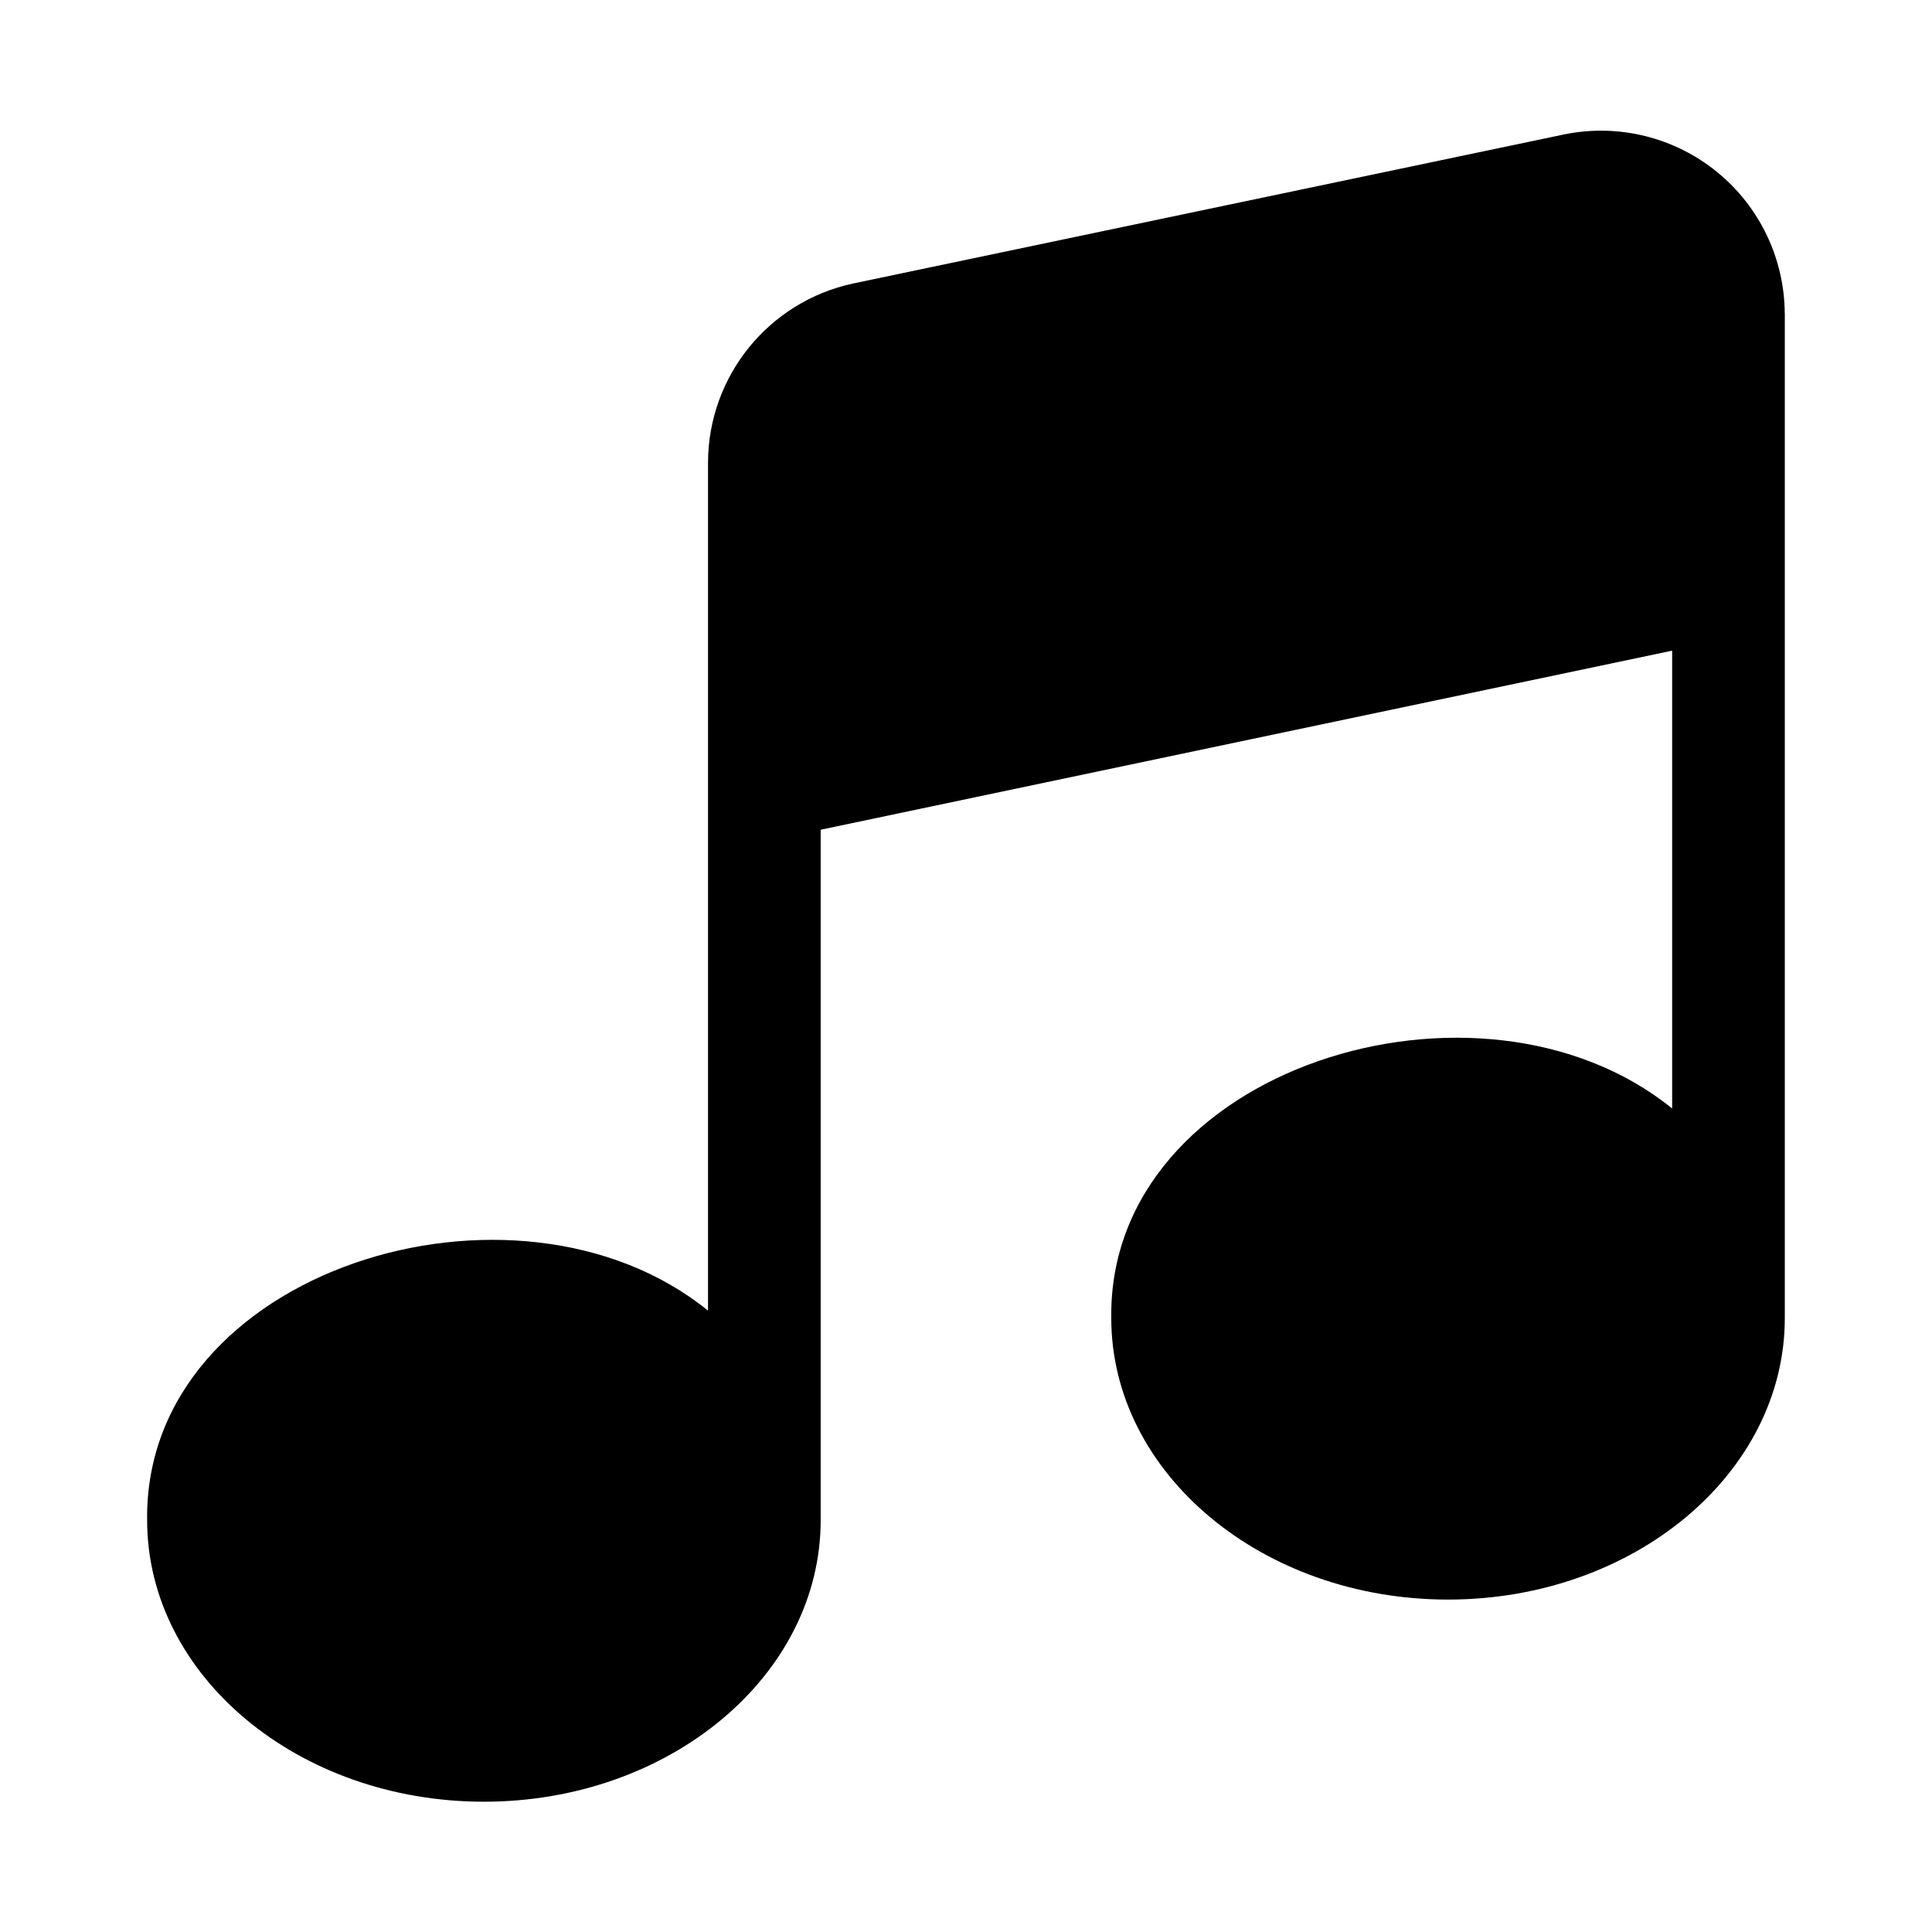
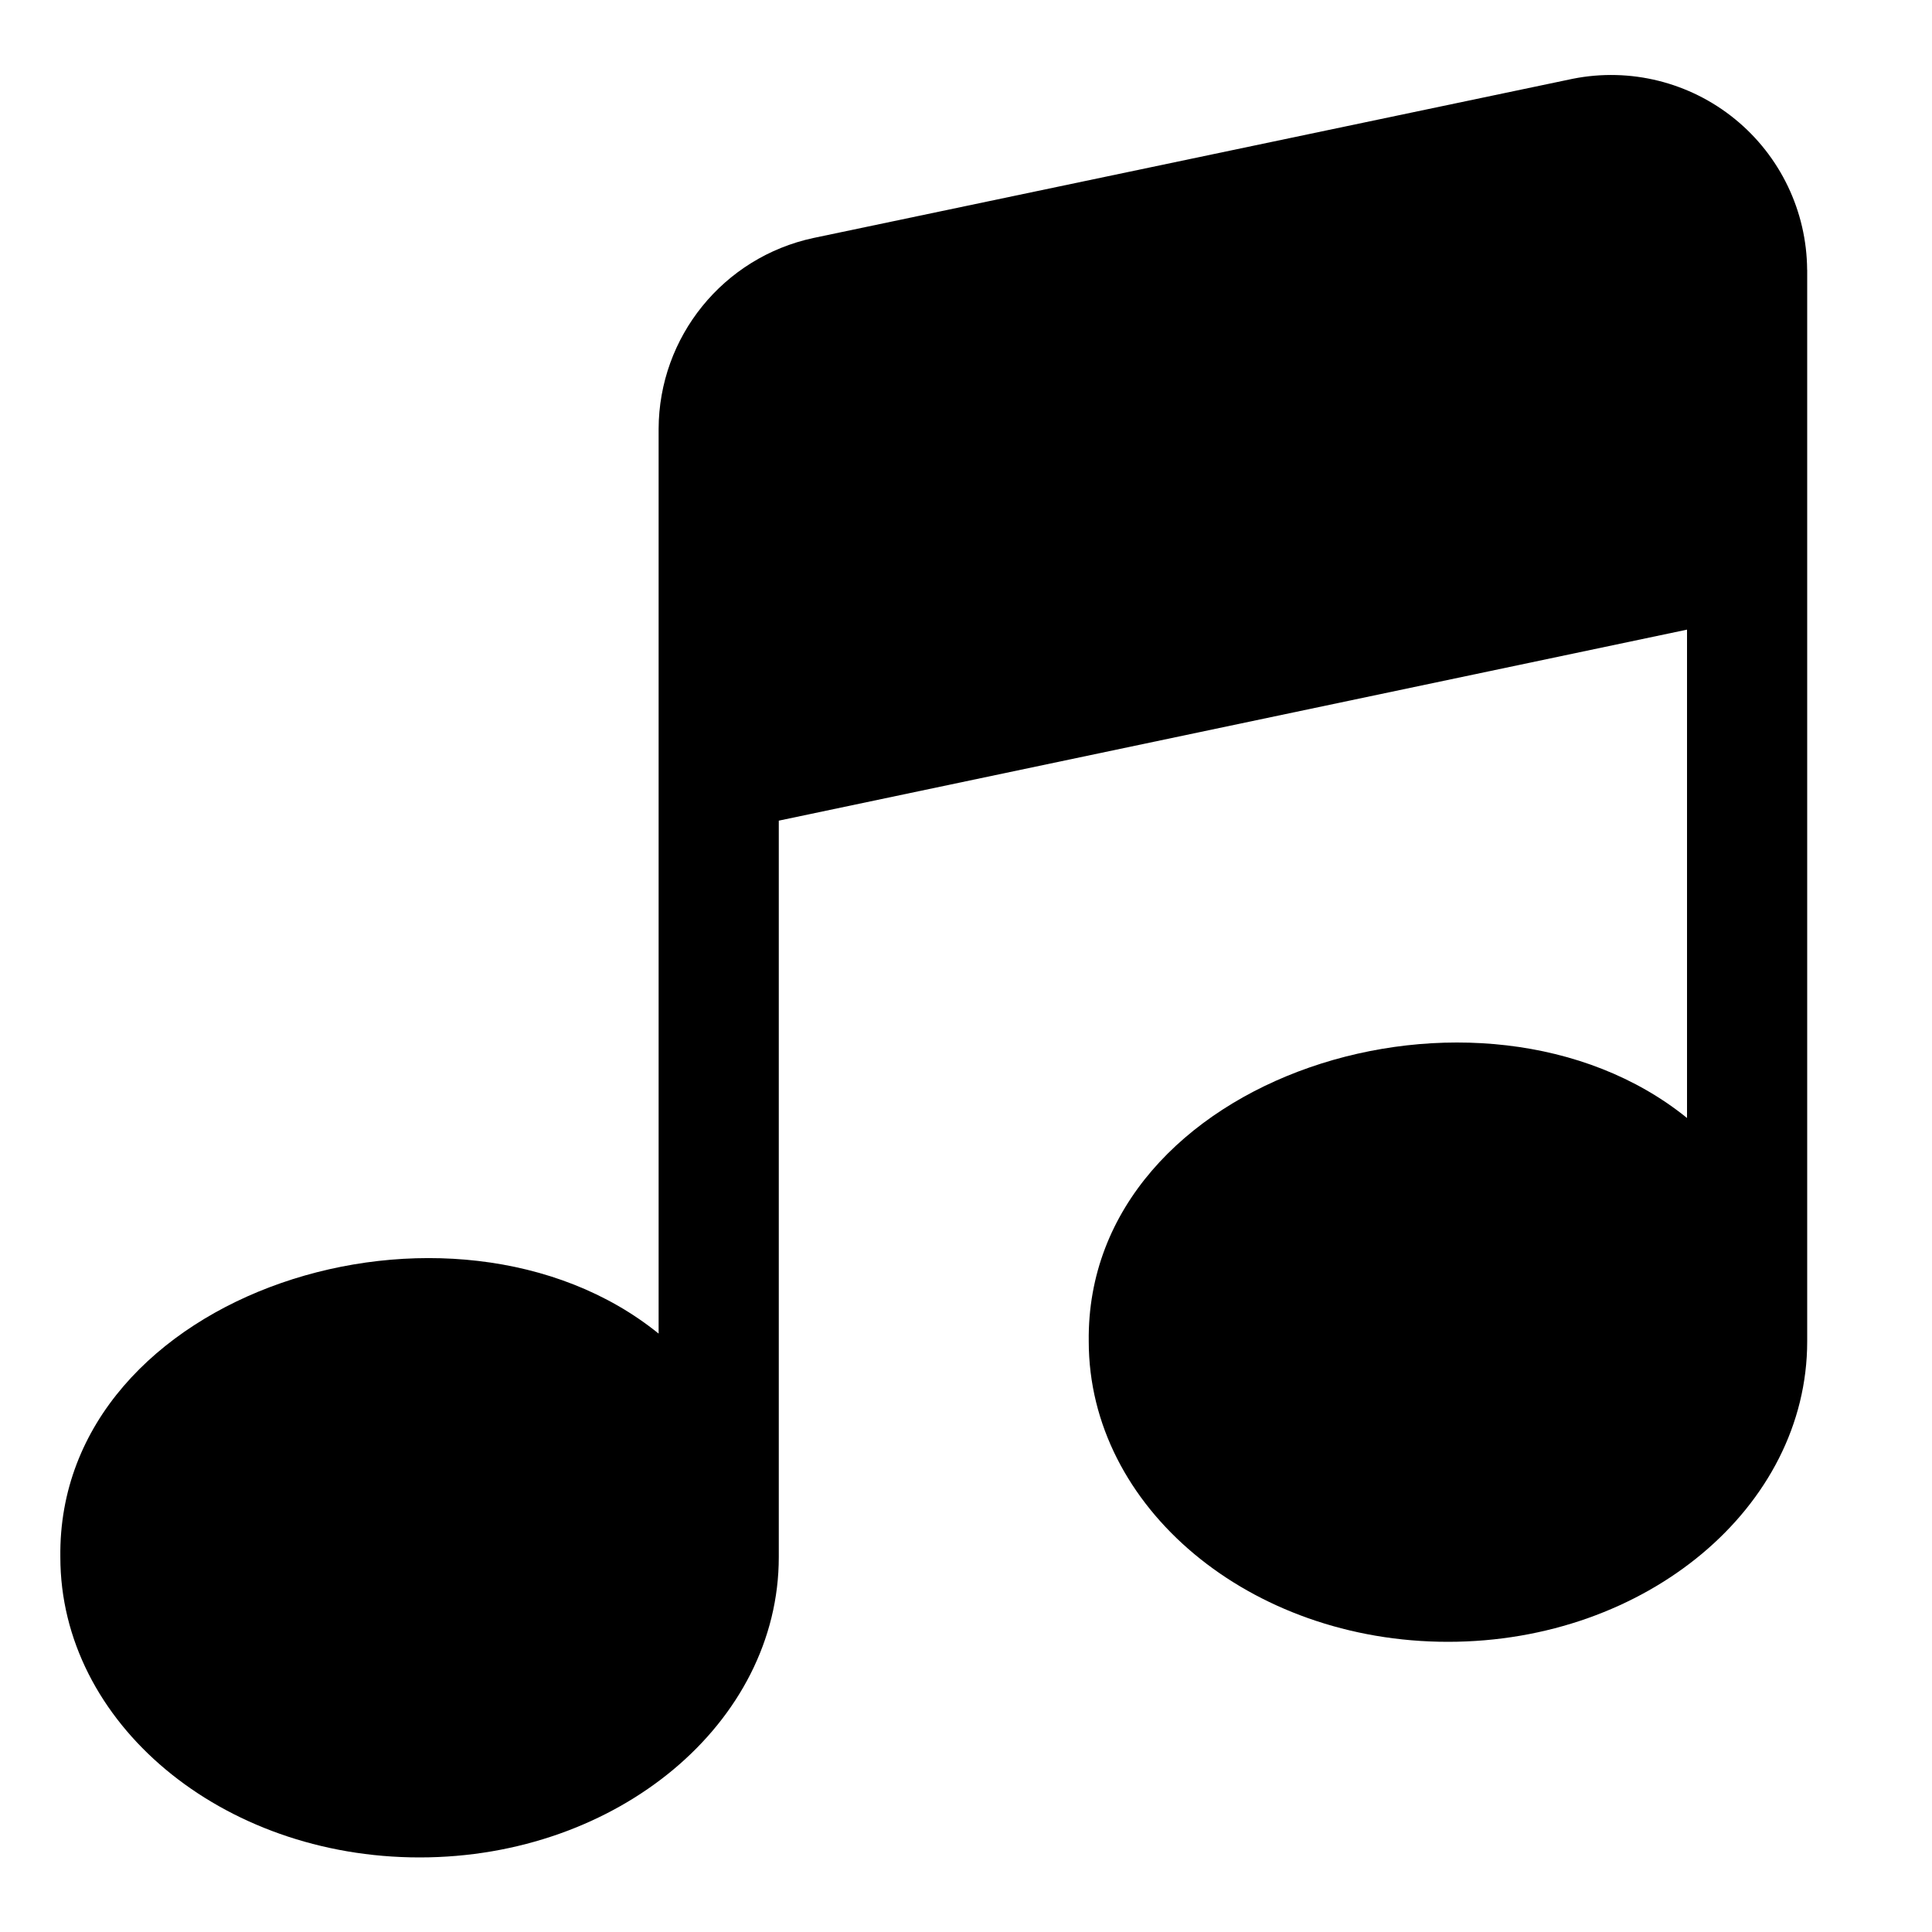
- <svg xmlns="http://www.w3.org/2000/svg" viewBox="0 0 32 32">
+ <svg xmlns="http://www.w3.org/2000/svg" viewBox="1.5 1 30 30">
  <g id="music_note" data-name="music note">
    <path d="m29.562 5.19v16.64c0 2.574-2.5 4.664-5.578 4.664s-5.578-2.089-5.578-4.664c-.053-4.147 6.108-6.046 9.29-3.47v-7.583l-14.103 2.966v11.435c0 2.574-2.5 4.664-5.578 4.664s-5.578-2.089-5.578-4.664c-.053-4.147 6.108-6.047 9.29-3.47v-14.047a3.042 3.042 0 0 1 2.406-2.966l11.79-2.472a3.044 3.044 0 0 1 3.638 2.966z" />
  </g>
</svg>
